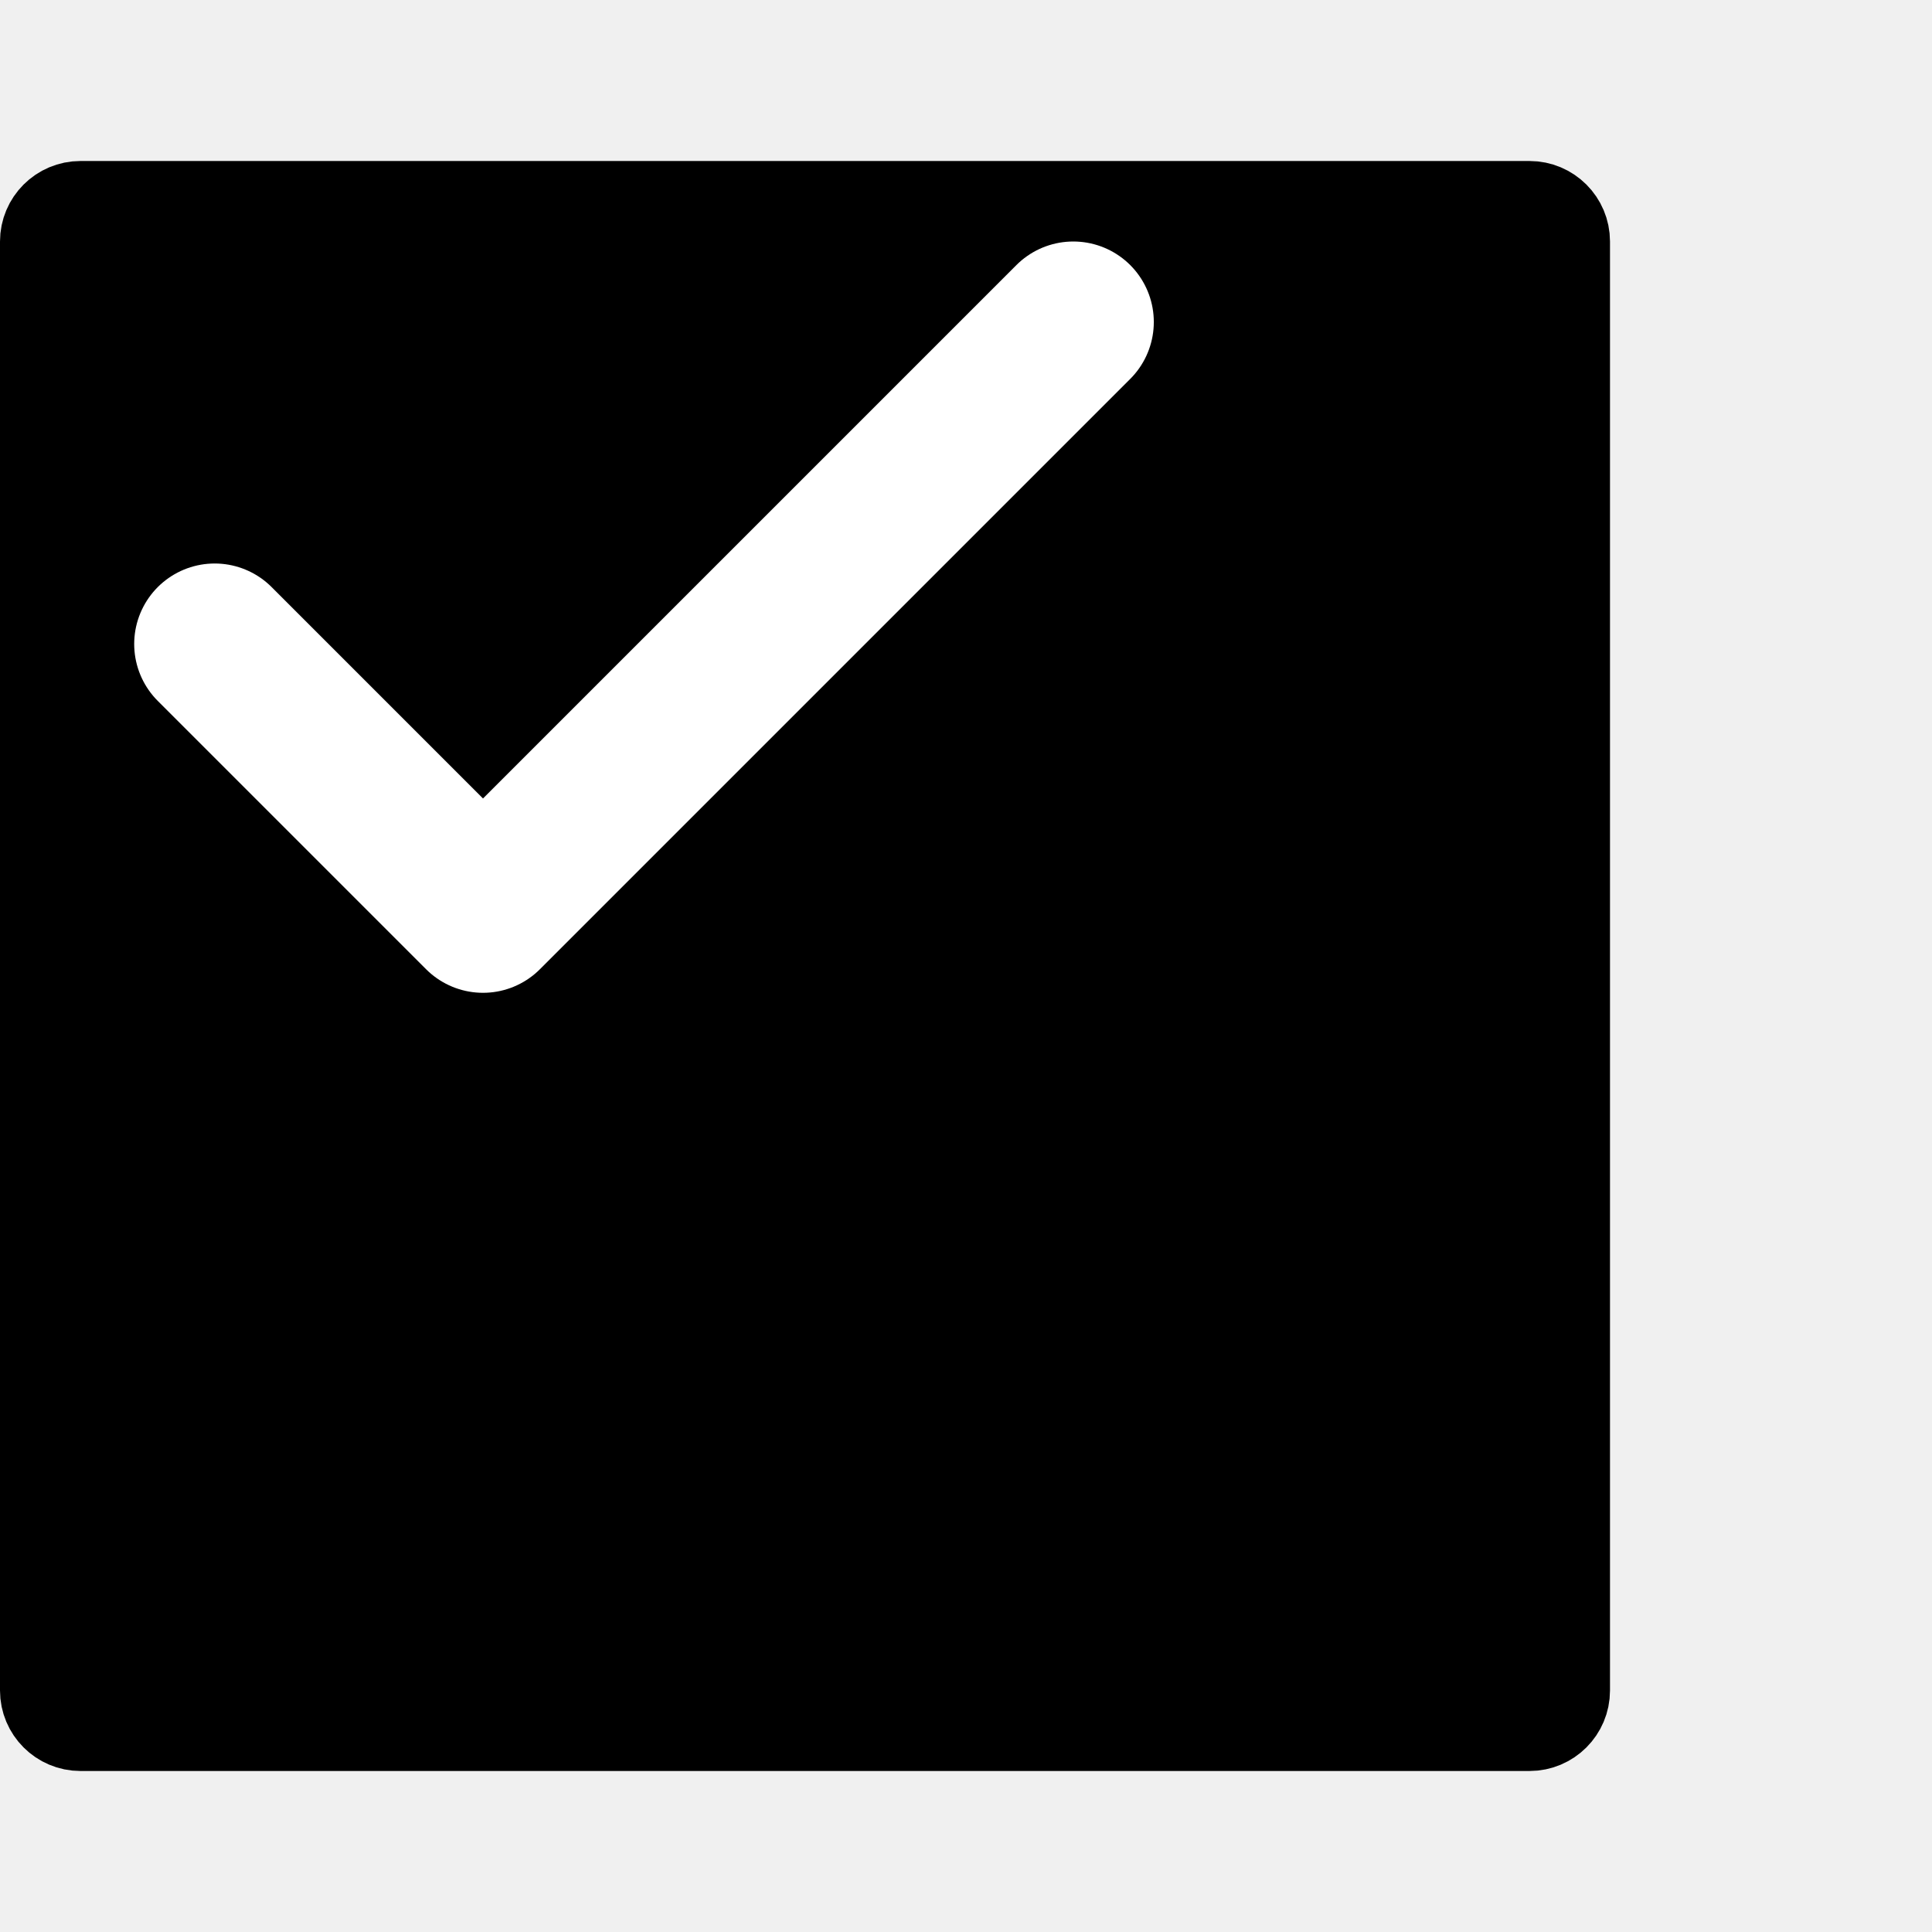
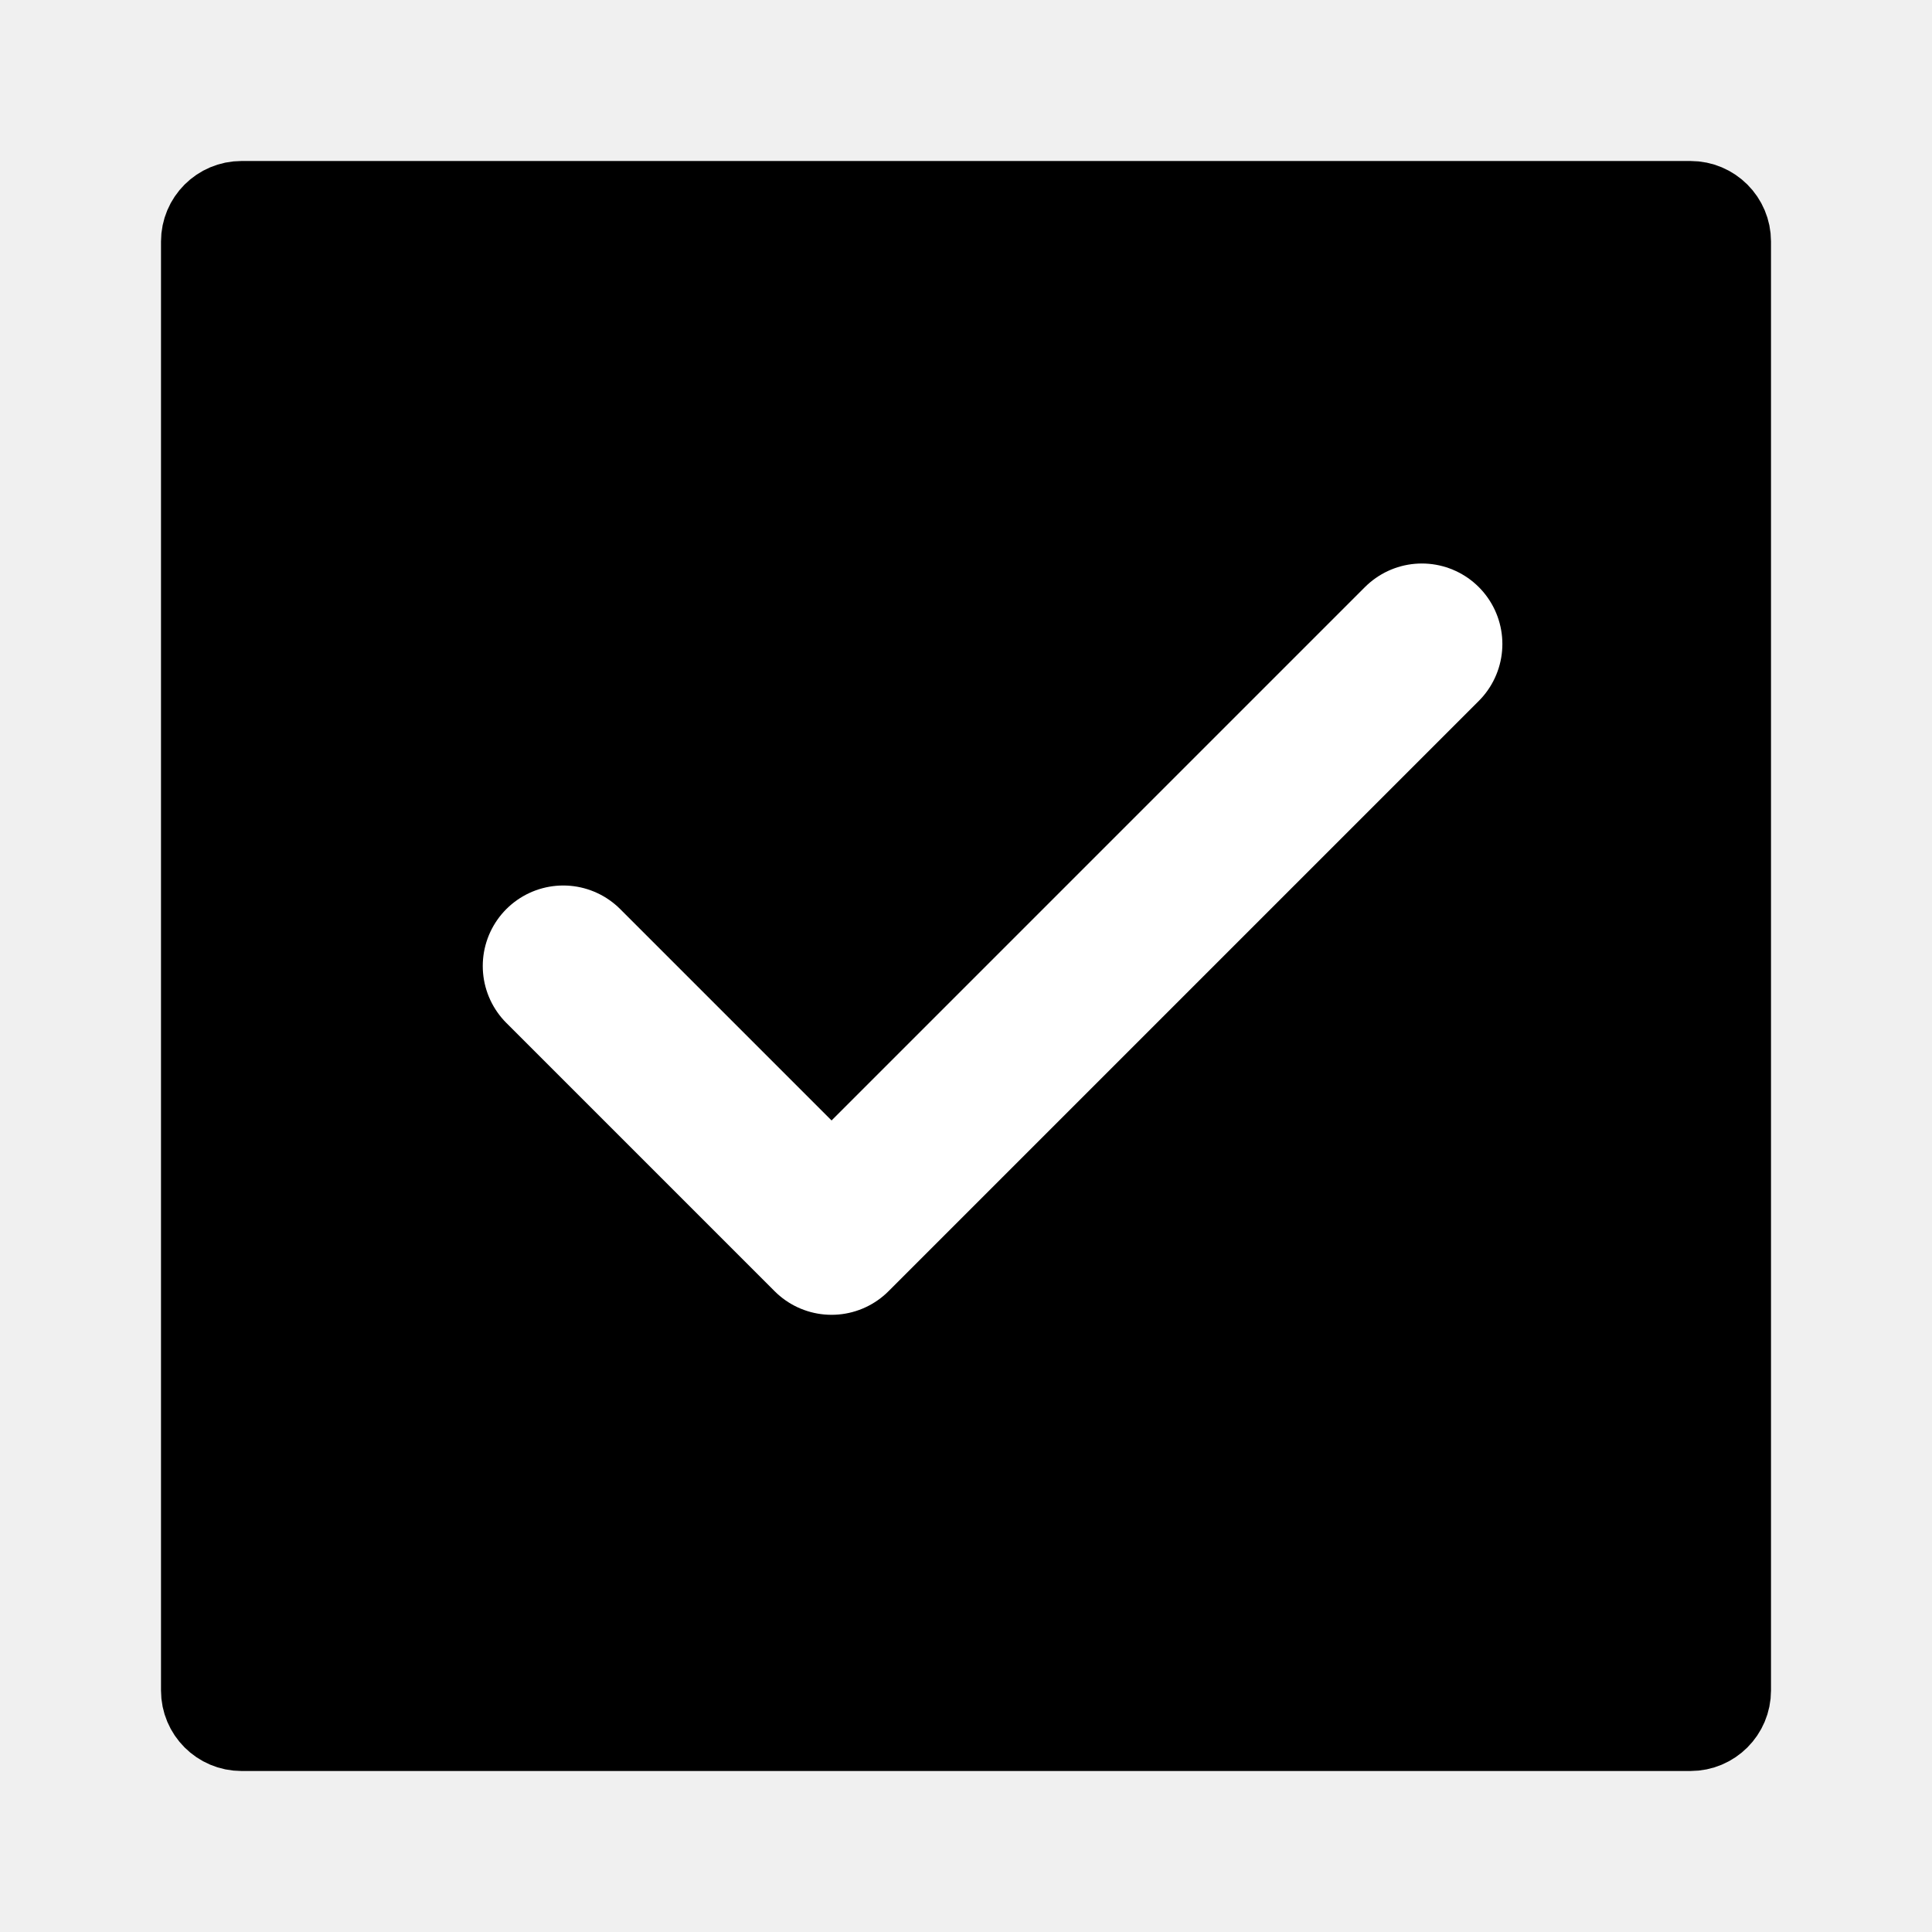
- <svg xmlns="http://www.w3.org/2000/svg" width="24" height="24" viewBox="0 0 24 24" fill="none">
-   <rect x="0.5" y="2.5" width="19" height="19" rx="0.5" fill="currentColor" stroke="currentColor" />
-   <path d="M13.333 4L6 11.333L2.667 8" stroke="white" stroke-width="2" stroke-linecap="round" stroke-linejoin="round" />
+ <svg xmlns="http://www.w3.org/2000/svg" version="1.1" width="72" height="72" viewBox="0 0 24 24" xml:space="preserve">
+   <defs>
+ </defs>
+   <g transform="matrix(1 0 0 1 12 12)">
+     <rect style="stroke: currentColor; stroke-width: 1; stroke-dasharray: none; stroke-linecap: butt; stroke-dashoffset: 0; stroke-linejoin: miter; stroke-miterlimit: 4; fill: currentColor; fill-rule: nonzero; opacity: 1;" x="-9.5" y="-9.5" rx="0.5" ry="0.5" width="19" height="19" />
+   </g>
+   <g transform="matrix(1 0 0 1 12.33 11.67)">
+     <path style="stroke: rgb(255,255,255); stroke-width: 2; stroke-dasharray: none; stroke-linecap: round; stroke-dashoffset: 0; stroke-linejoin: round; stroke-miterlimit: 4; fill: none; fill-rule: nonzero; opacity: 1;" transform=" translate(-8, -7.67)" d="M 13.333 4 L 6 11.333 L 2.667 8" stroke-linecap="round" />
+   </g>
</svg>
